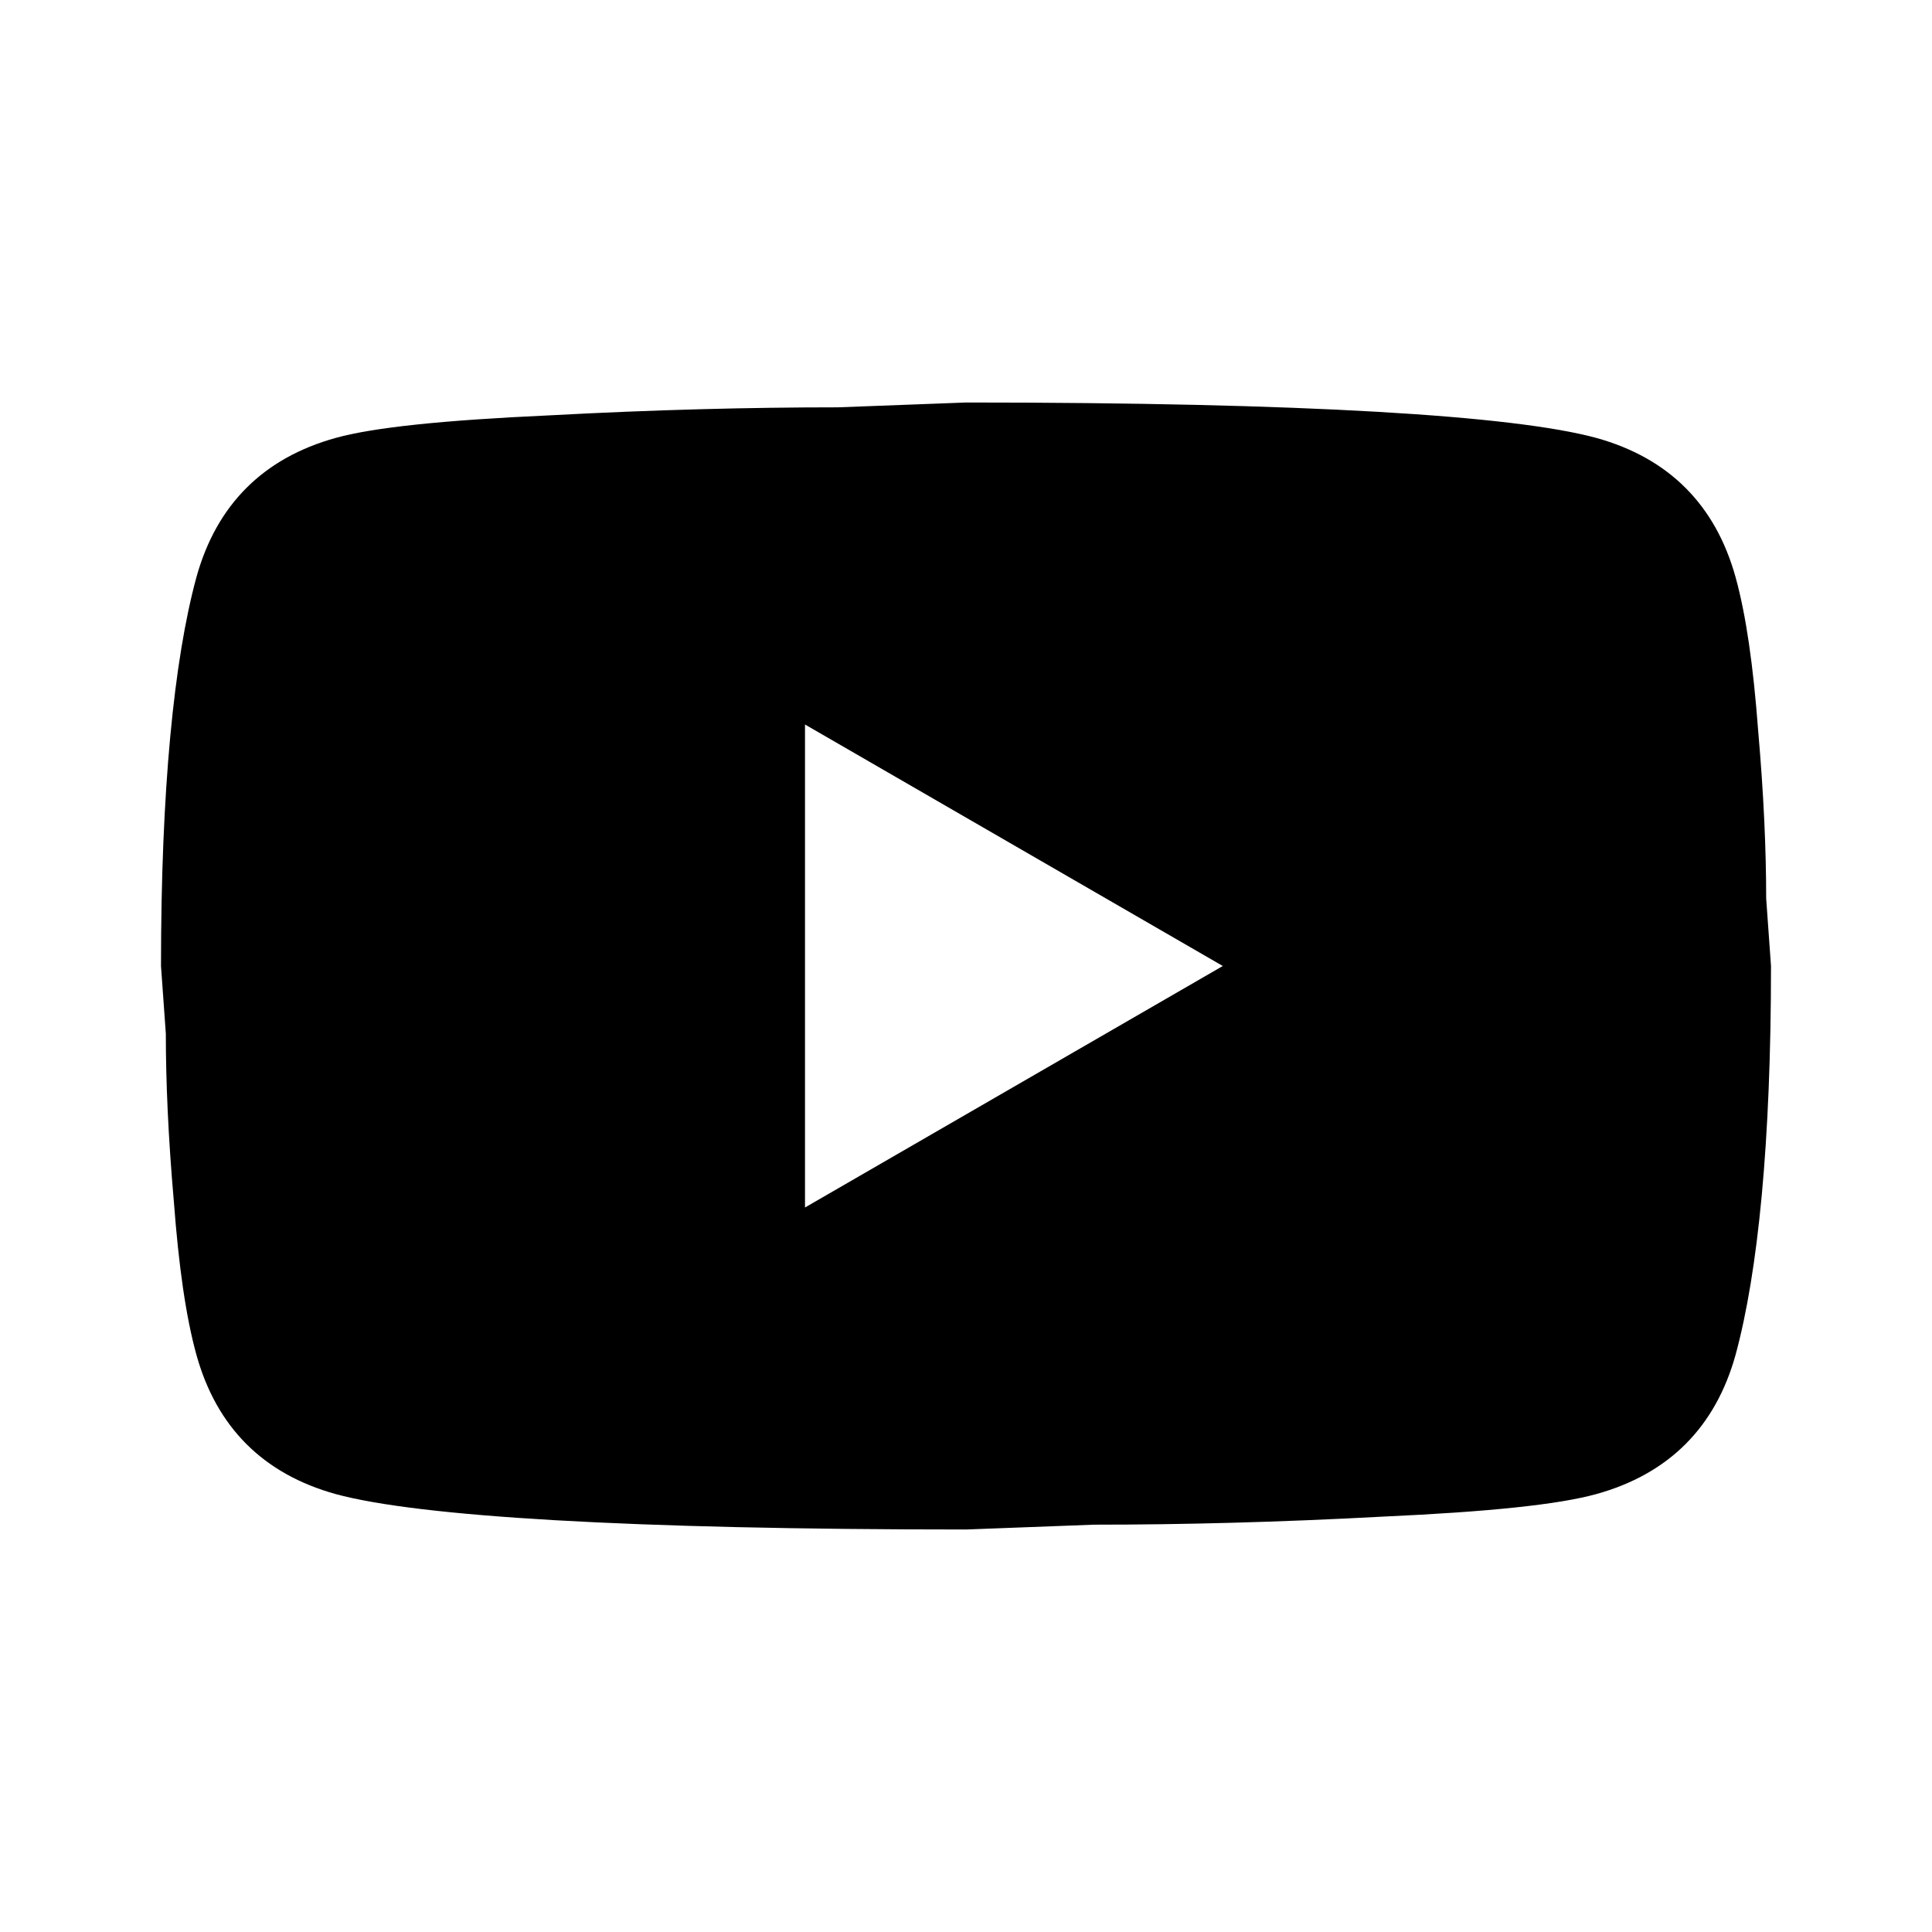
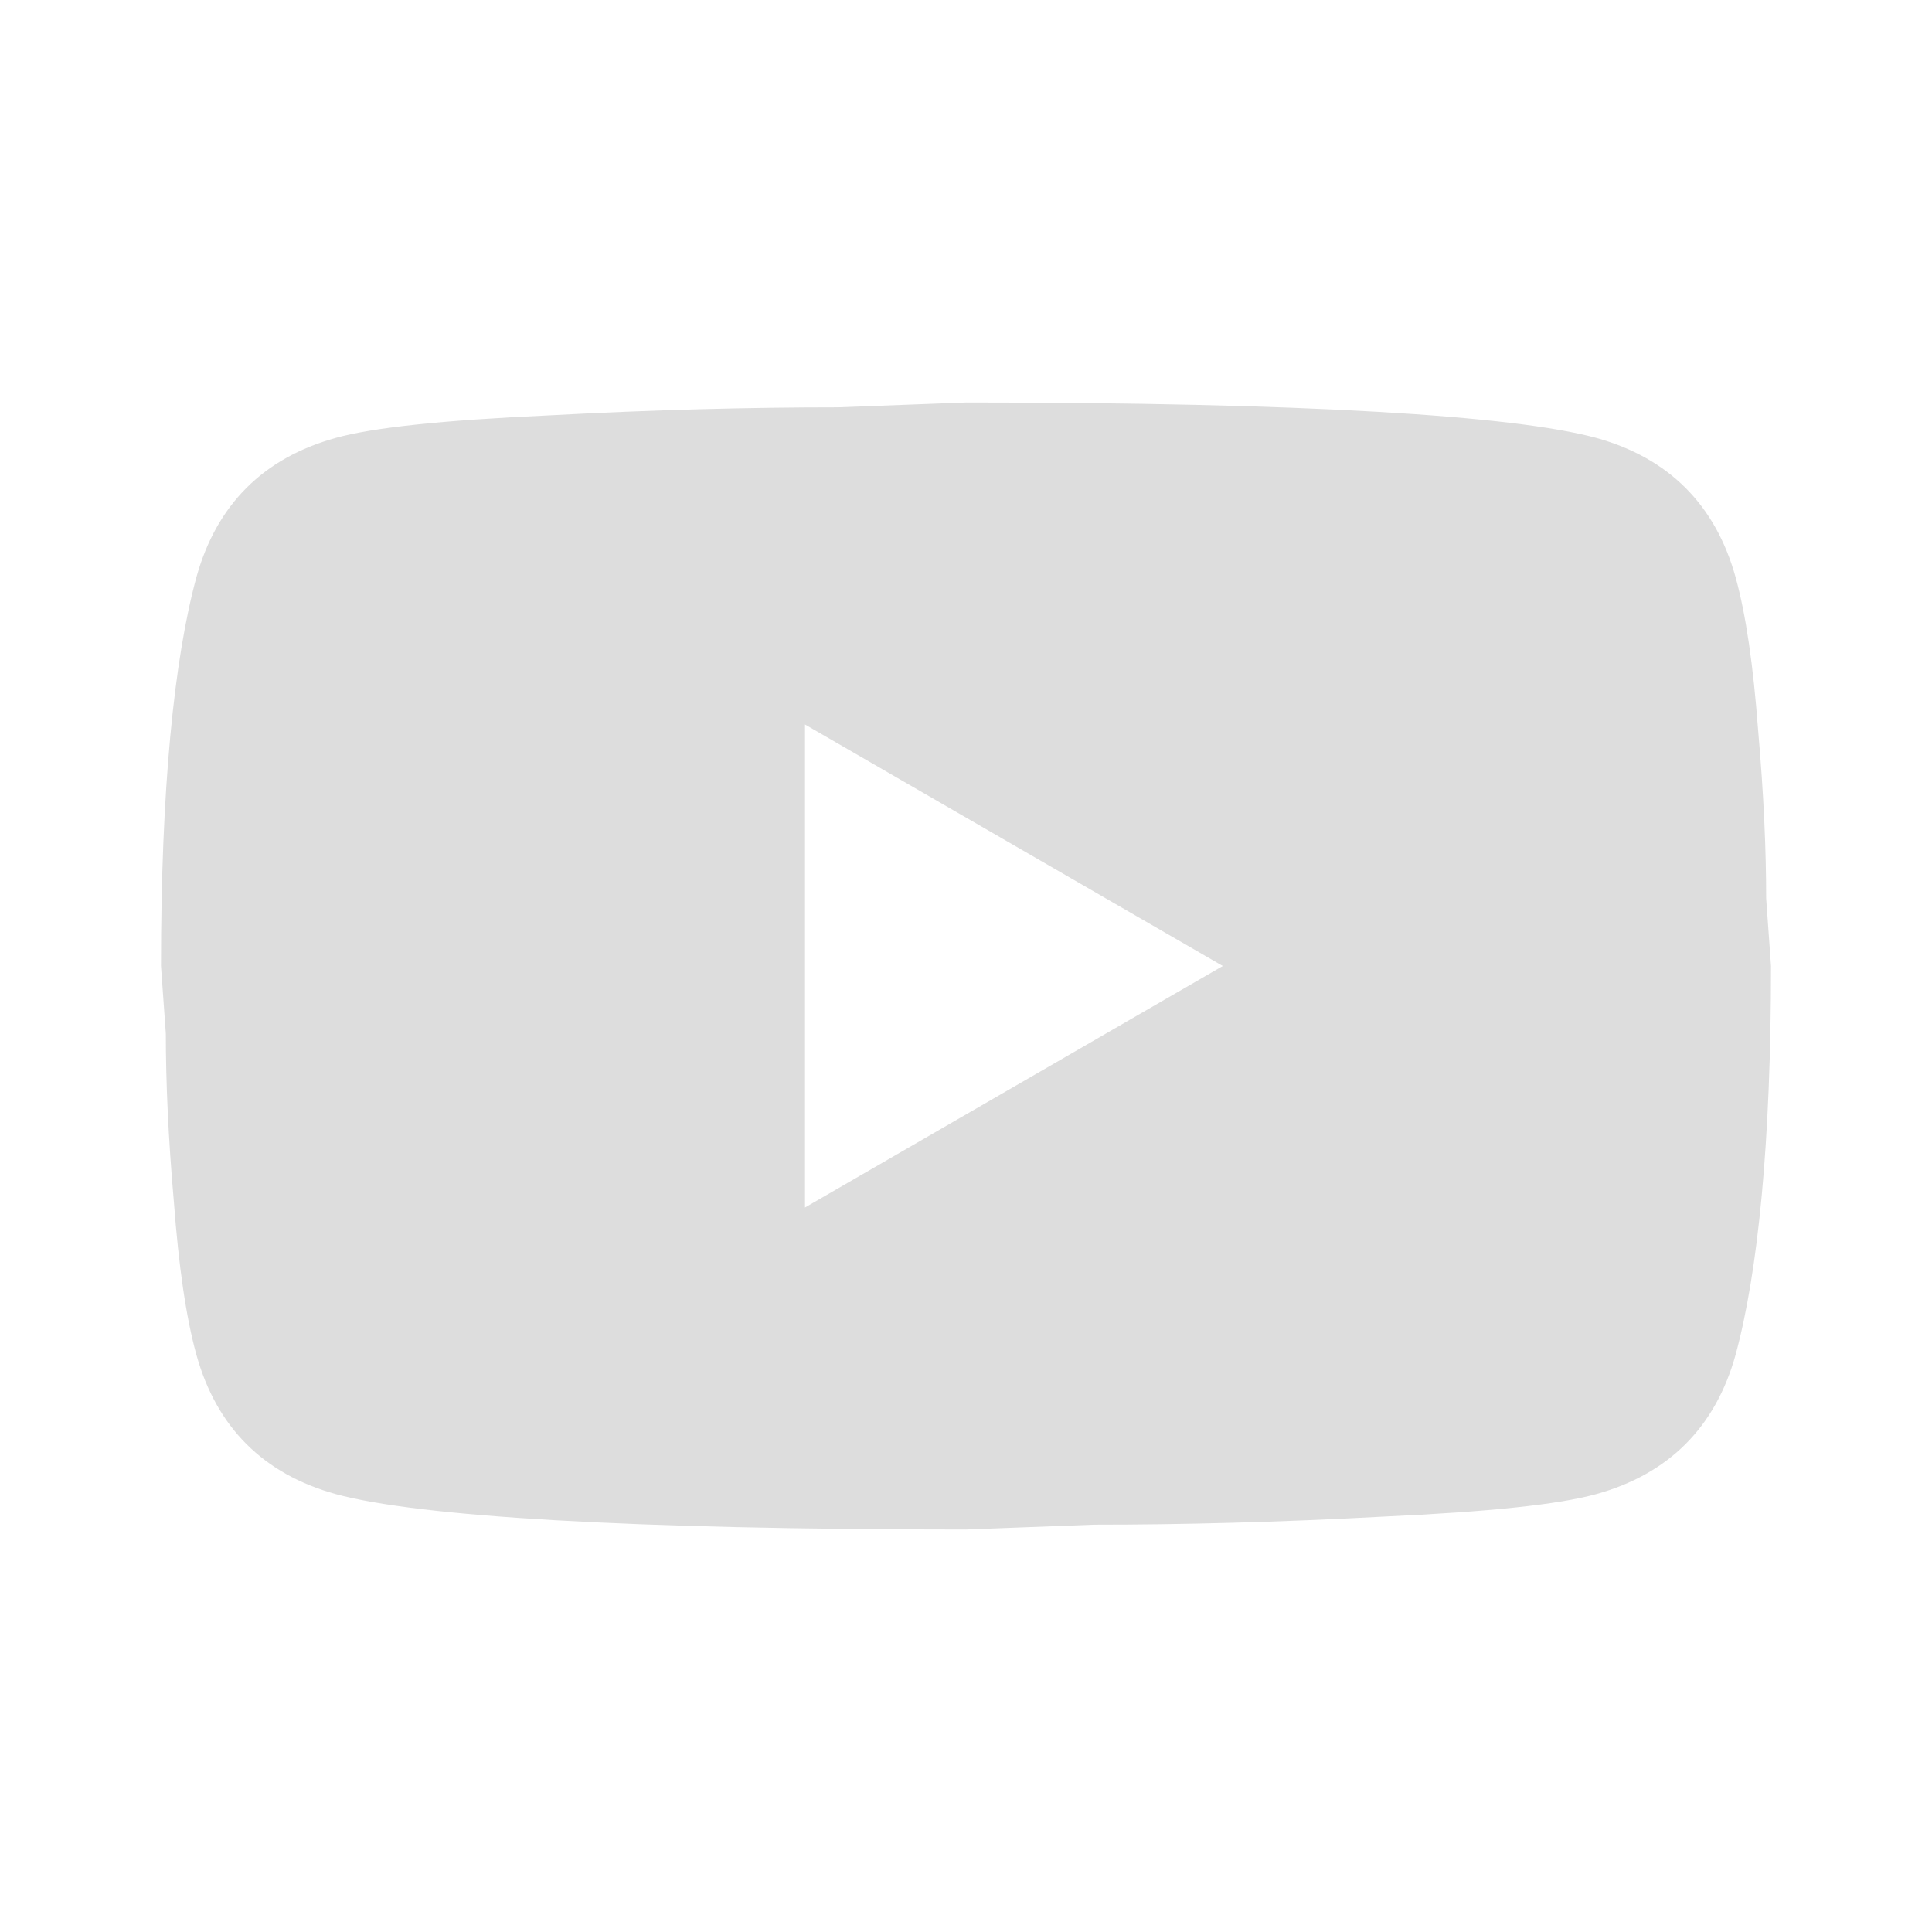
<svg xmlns="http://www.w3.org/2000/svg" class="MuiSvgIcon-root" focusable="false" viewBox="0 0 24 24" aria-hidden="true">
-   <path d="M10 15l5.19-3L10 9v6m11.56-7.83c.13.47.22 1.1.28 1.9.07.8.1 1.49.1 2.09L22 12c0 2.19-.16 3.8-.44 4.83-.25.9-.83 1.48-1.73 1.73-.47.13-1.33.22-2.65.28-1.3.07-2.49.1-3.59.1L12 19c-4.19 0-6.8-.16-7.83-.44-.9-.25-1.48-.83-1.73-1.73-.13-.47-.22-1.1-.28-1.9-.07-.8-.1-1.49-.1-2.09L2 12c0-2.19.16-3.8.44-4.83.25-.9.83-1.48 1.73-1.73.47-.13 1.33-.22 2.65-.28 1.3-.07 2.49-.1 3.59-.1L12 5c4.19 0 6.8.16 7.83.44.9.25 1.48.83 1.73 1.73z" />
+   <path fill="#DDDDDD" d="M10 15l5.19-3L10 9v6m11.56-7.83c.13.47.22 1.1.28 1.9.07.8.1 1.49.1 2.09L22 12c0 2.19-.16 3.8-.44 4.83-.25.9-.83 1.48-1.73 1.73-.47.13-1.33.22-2.65.28-1.3.07-2.49.1-3.59.1L12 19c-4.19 0-6.8-.16-7.83-.44-.9-.25-1.48-.83-1.73-1.73-.13-.47-.22-1.1-.28-1.9-.07-.8-.1-1.49-.1-2.09L2 12c0-2.19.16-3.8.44-4.83.25-.9.83-1.48 1.73-1.73.47-.13 1.33-.22 2.65-.28 1.3-.07 2.49-.1 3.59-.1L12 5c4.19 0 6.8.16 7.83.44.9.25 1.48.83 1.73 1.73z" />
</svg>
